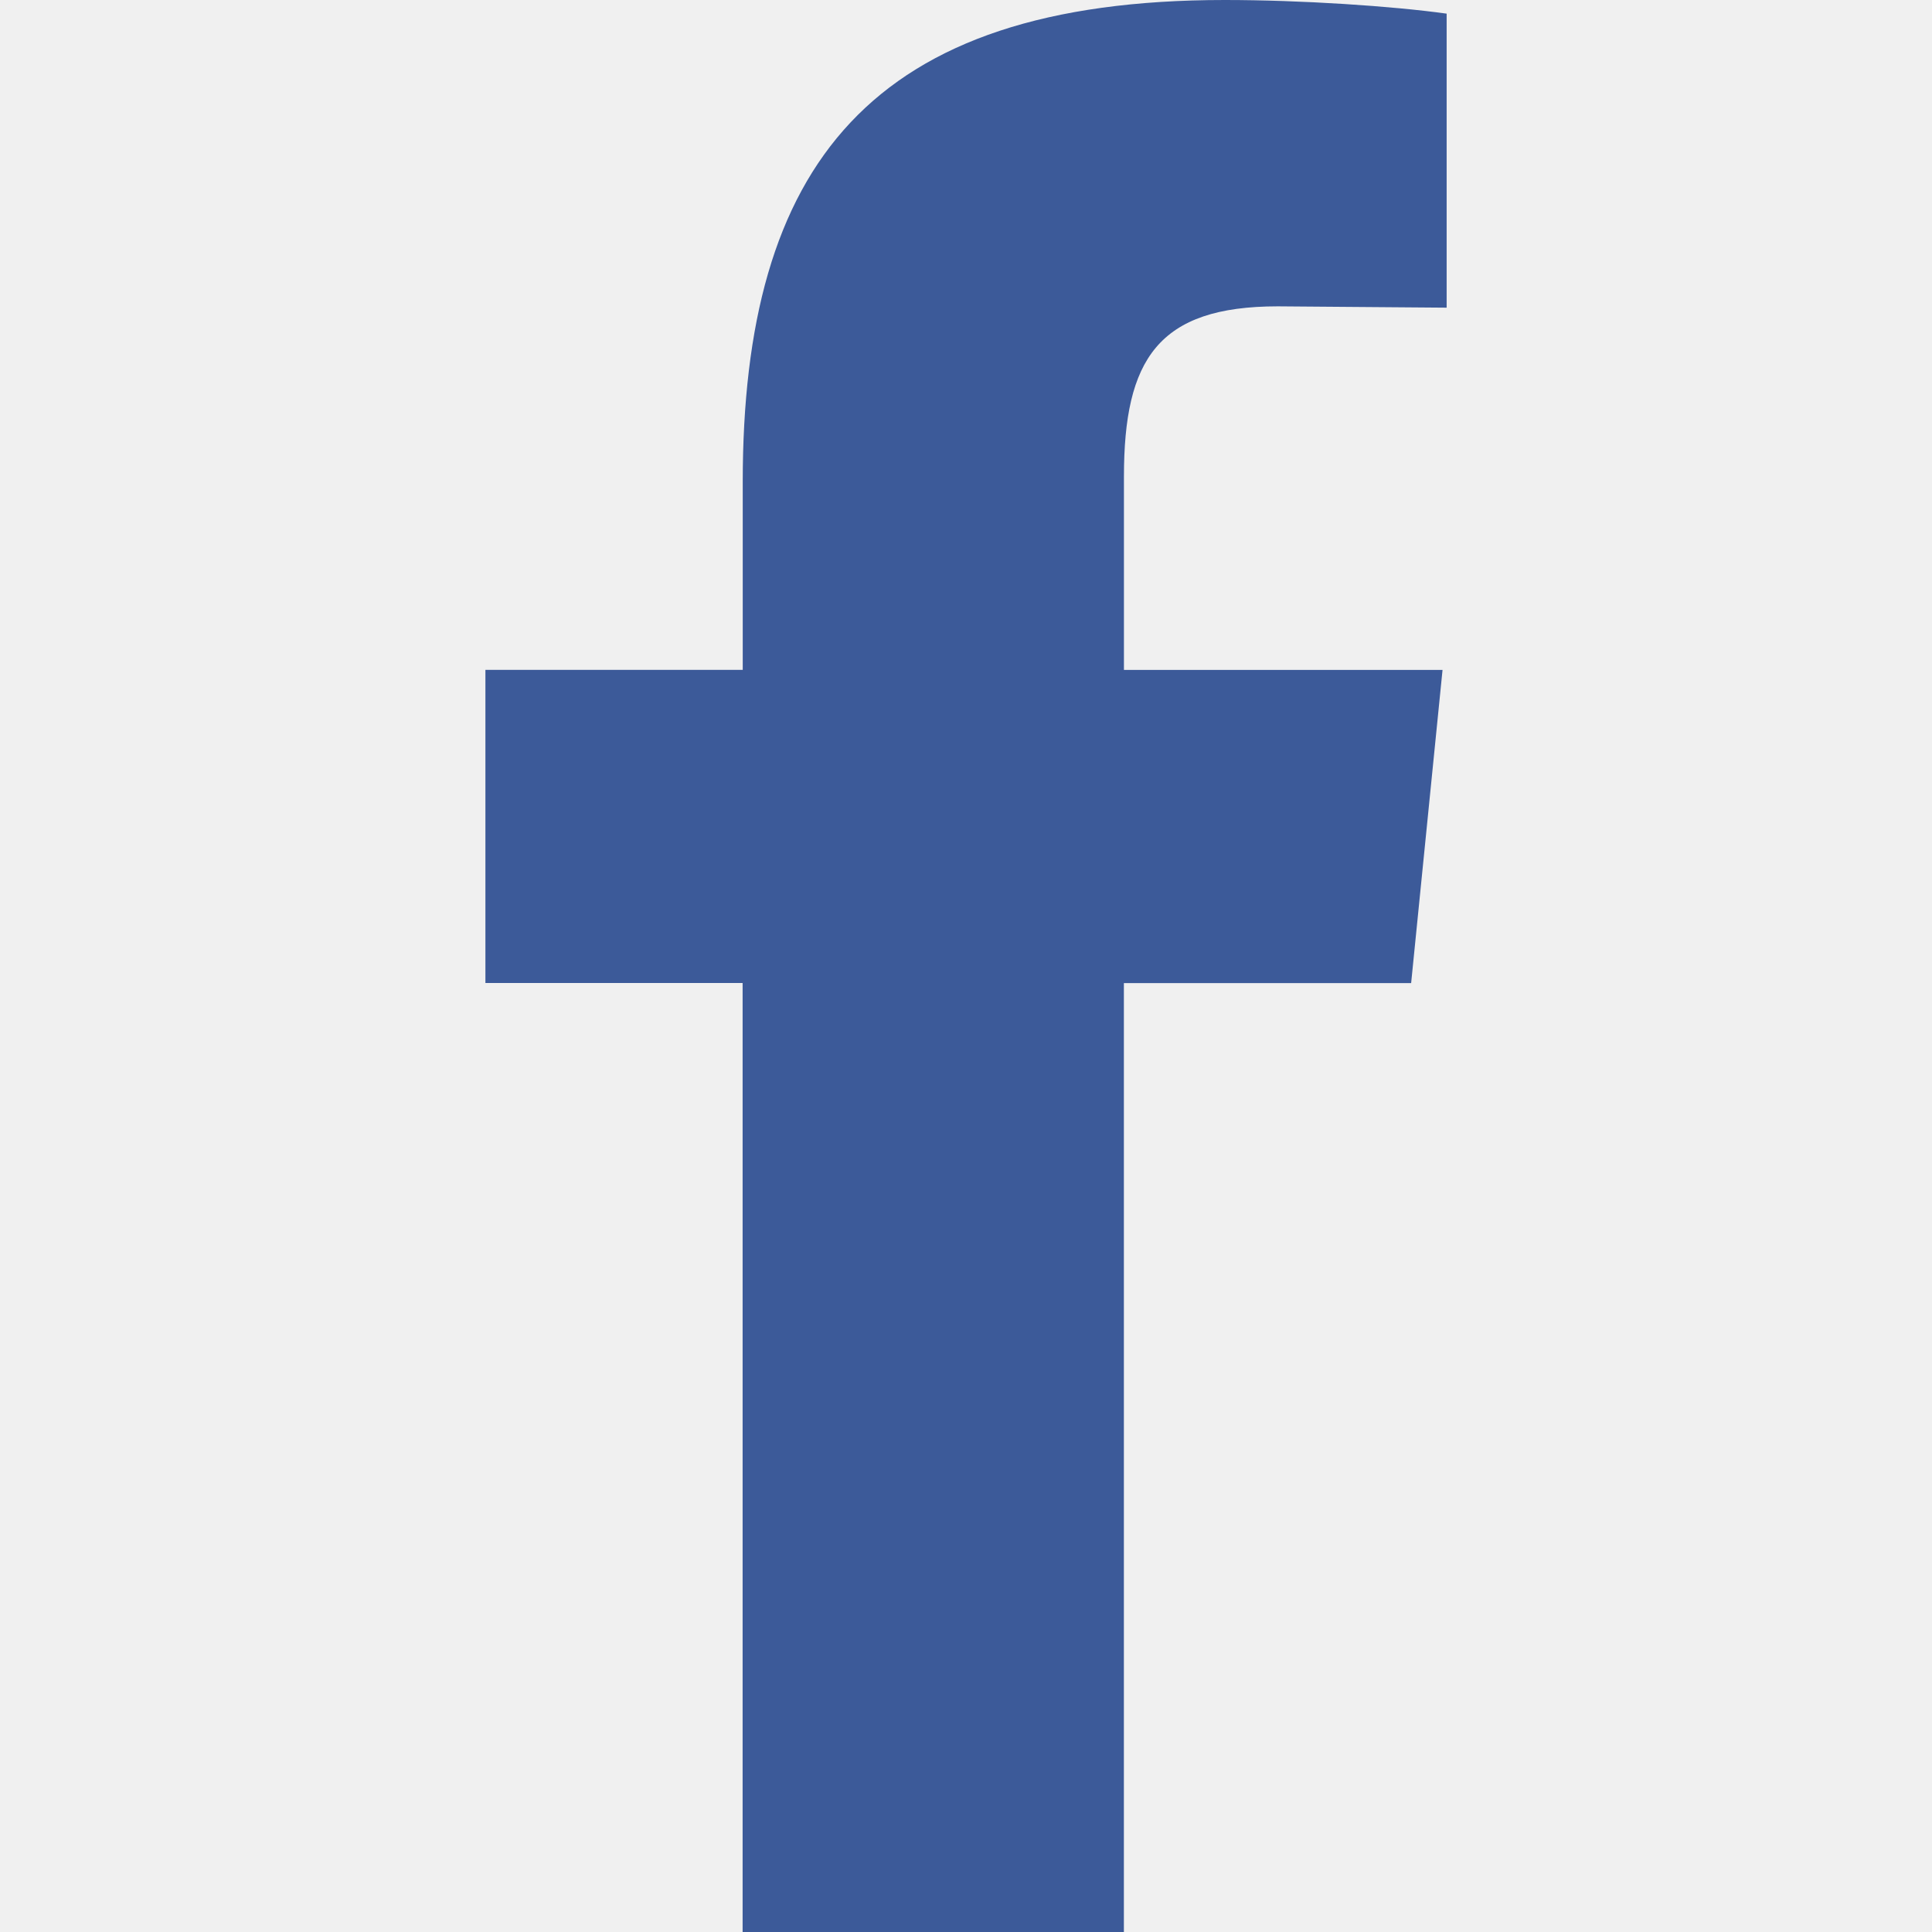
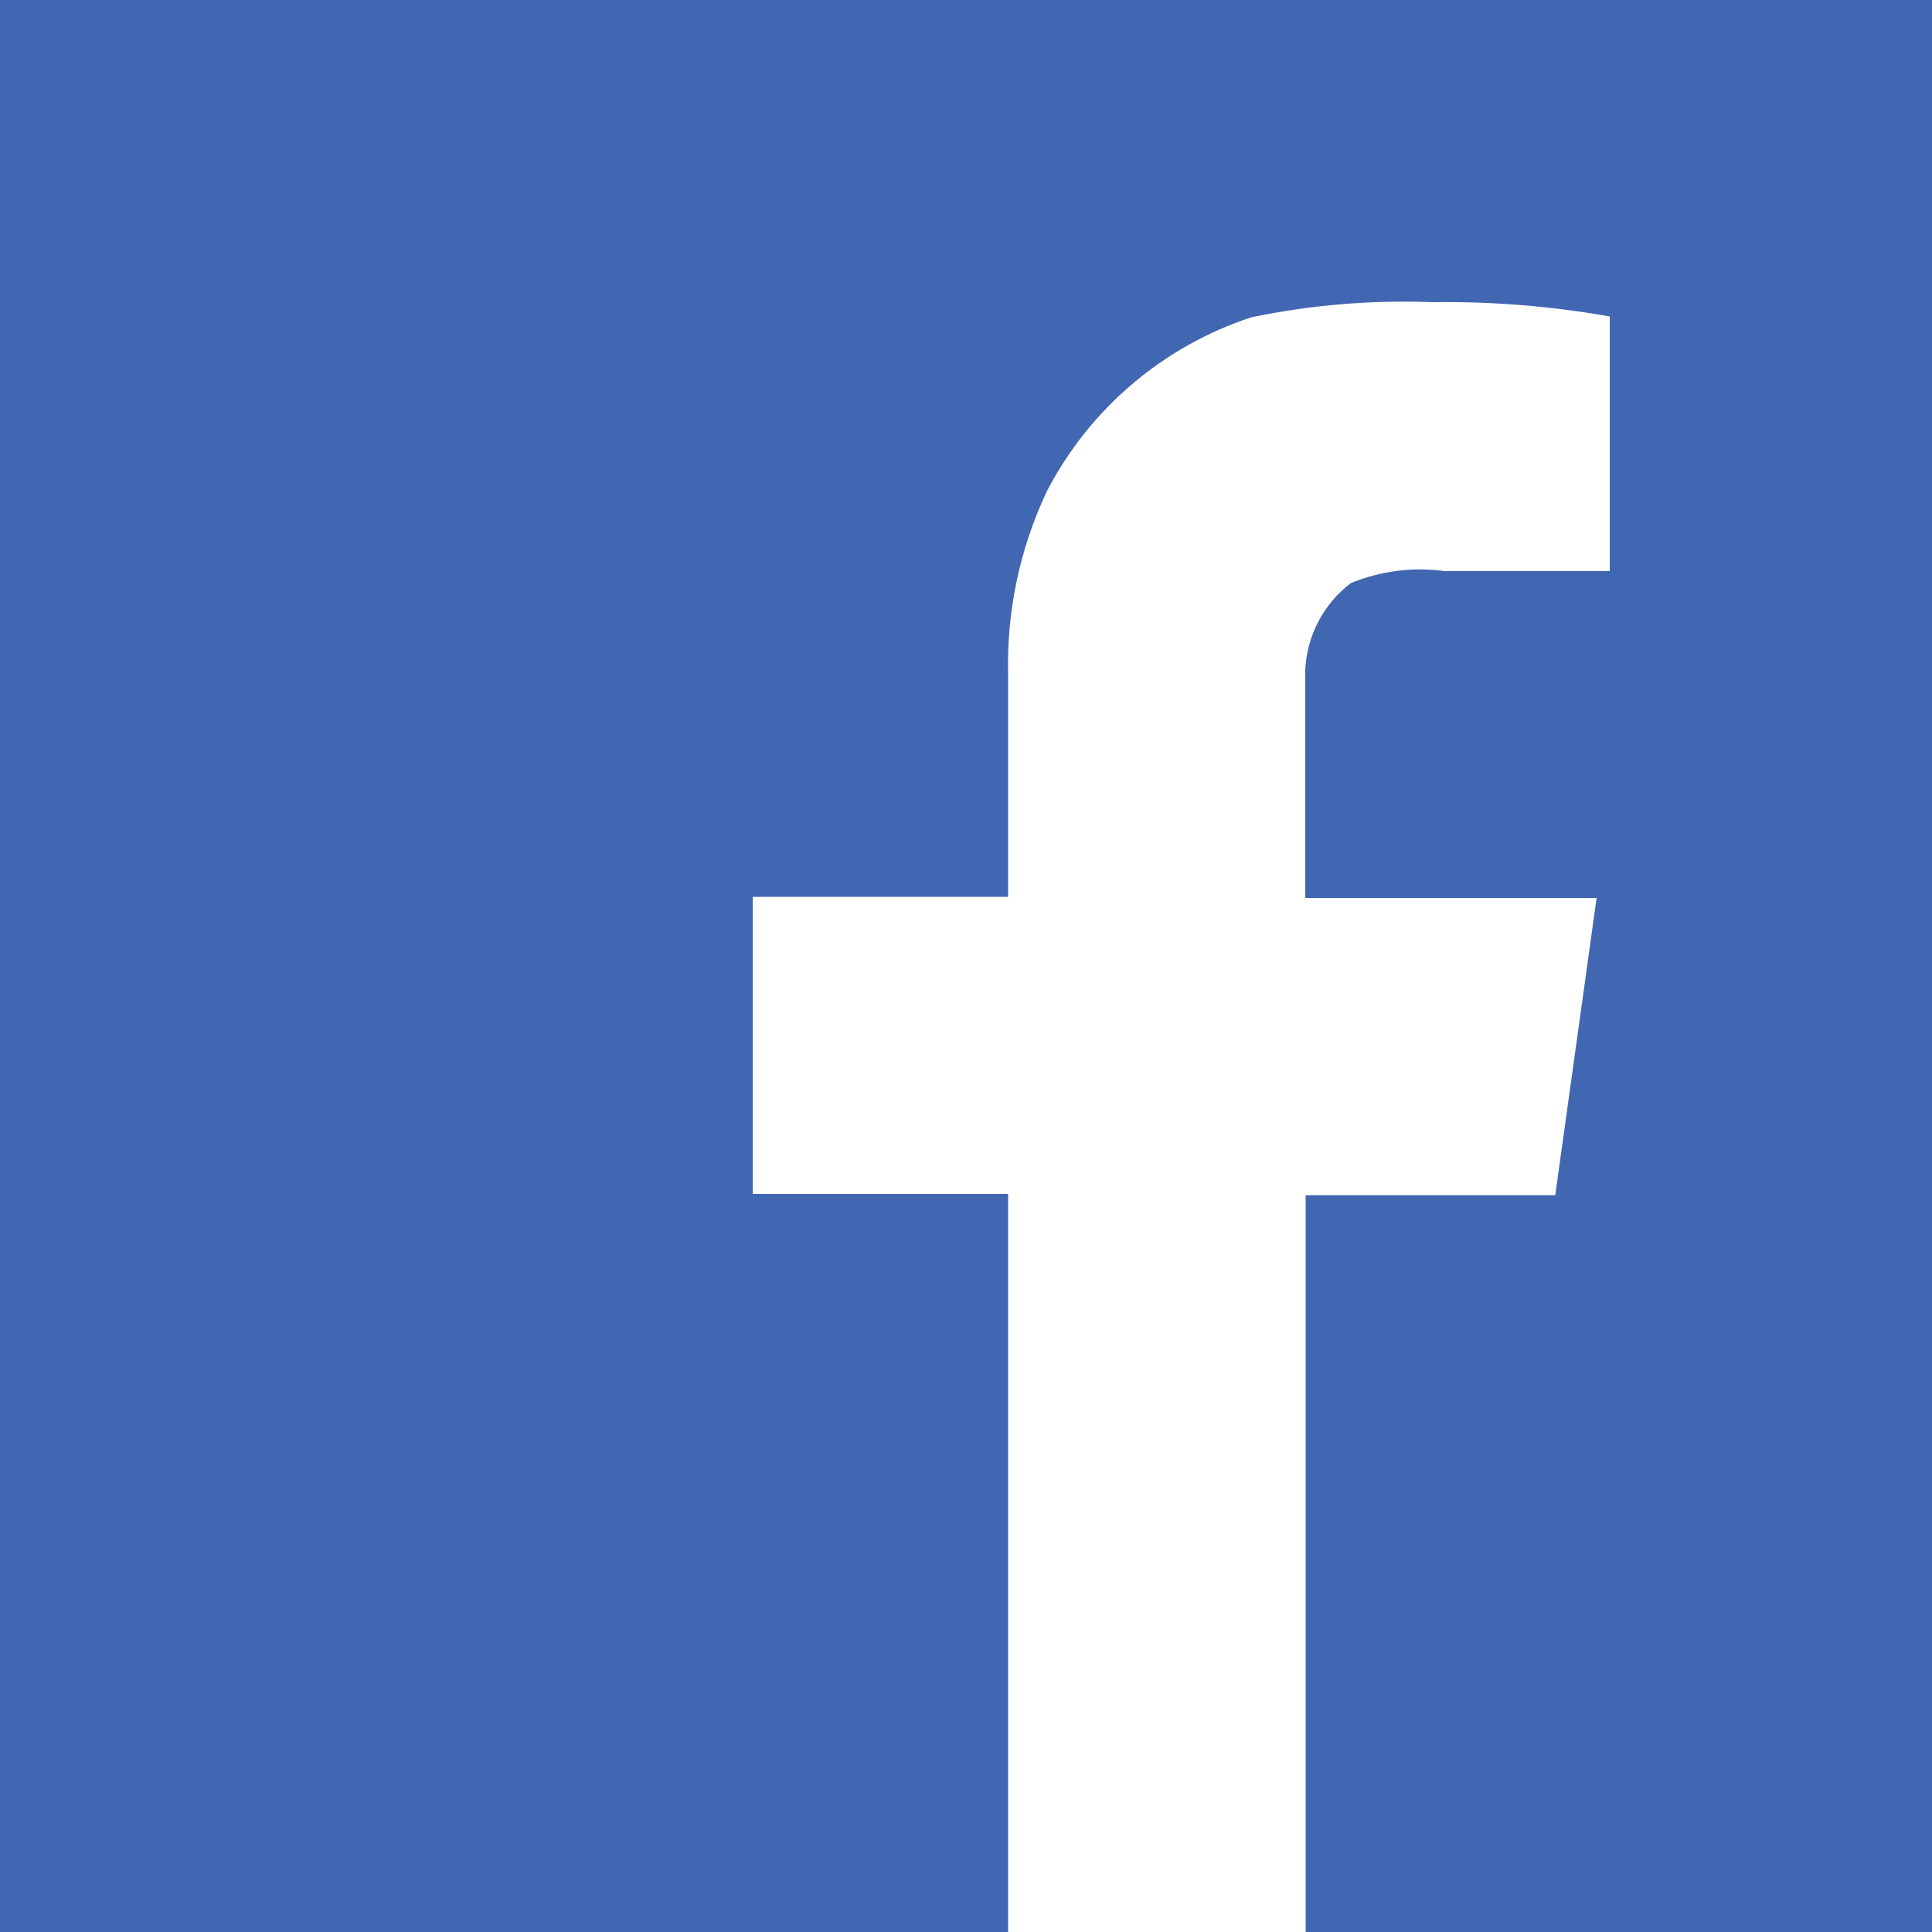
- <svg xmlns="http://www.w3.org/2000/svg" width="64" height="64" viewBox="0 0 32 32">
-   <path d="M21.164 5.074c-1.984 0-2.548.88-2.548 2.82v3.202h5.277l-.52 5.187h-4.758V32H12.3V16.282H8.04v-5.187h4.262V7.983C12.302 2.75 14.4 0 20.285 0c1.263 0 2.774.1 3.676.226v4.87" fill="#3c5a99" />
+ <svg xmlns="http://www.w3.org/2000/svg" viewBox="0 0 50 50">
+   <defs>
+     <style>.cls-1{fill:#4267b2;}.cls-2{fill:#fff;}</style>
+   </defs>
+   <g id="Layer_2" data-name="Layer 2">
+     <g id="Layer_2-2" data-name="Layer 2">
+       <rect class="cls-1" width="50" height="50" />
+       <path class="cls-2" d="M26.09,50V30.9H19.48V23.21h6.61V17.45a10.49,10.49,0,0,1,1-4.73,9.19,9.19,0,0,1,5.3-4.51,19.42,19.42,0,0,1,4.67-.39,24.43,24.43,0,0,1,4.6.37v6.59s-3,0-4.27,0a4.73,4.73,0,0,0-2.43.31,3,3,0,0,0-1.18,2.24v5.91l7.54,0-1.07,7.69H33.79V50Z" />
+     </g>
+   </g>
</svg>
